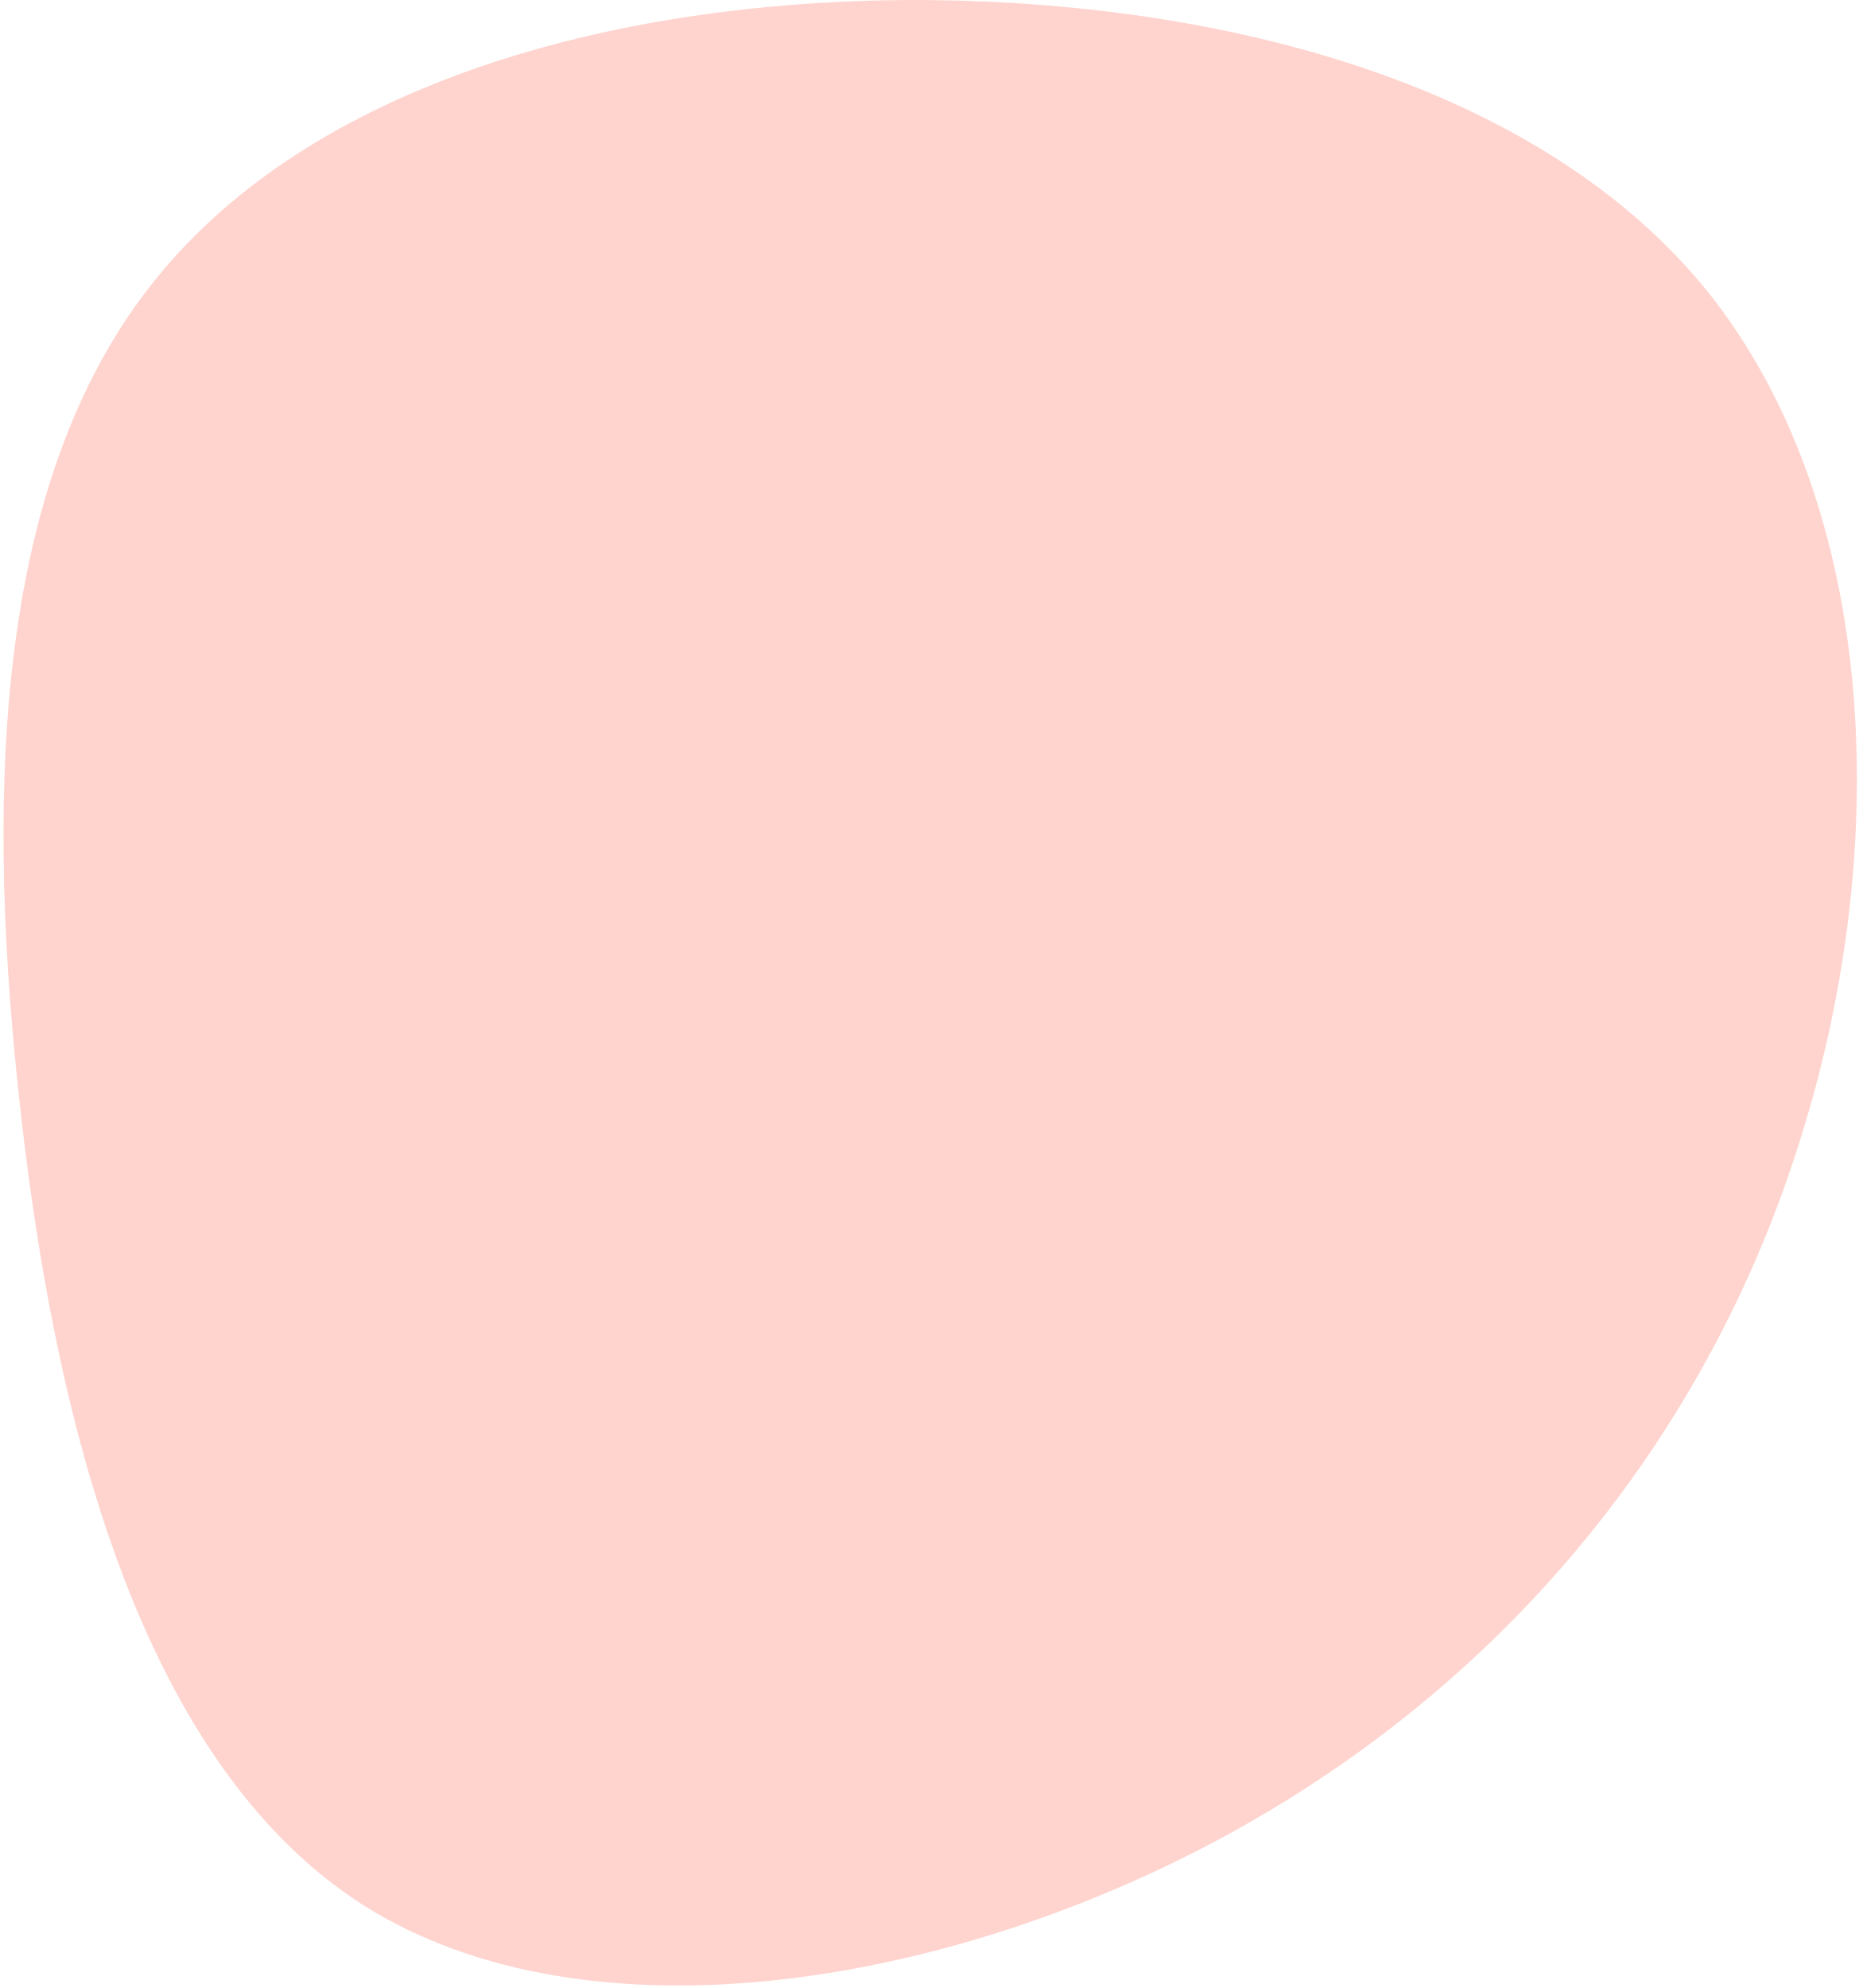
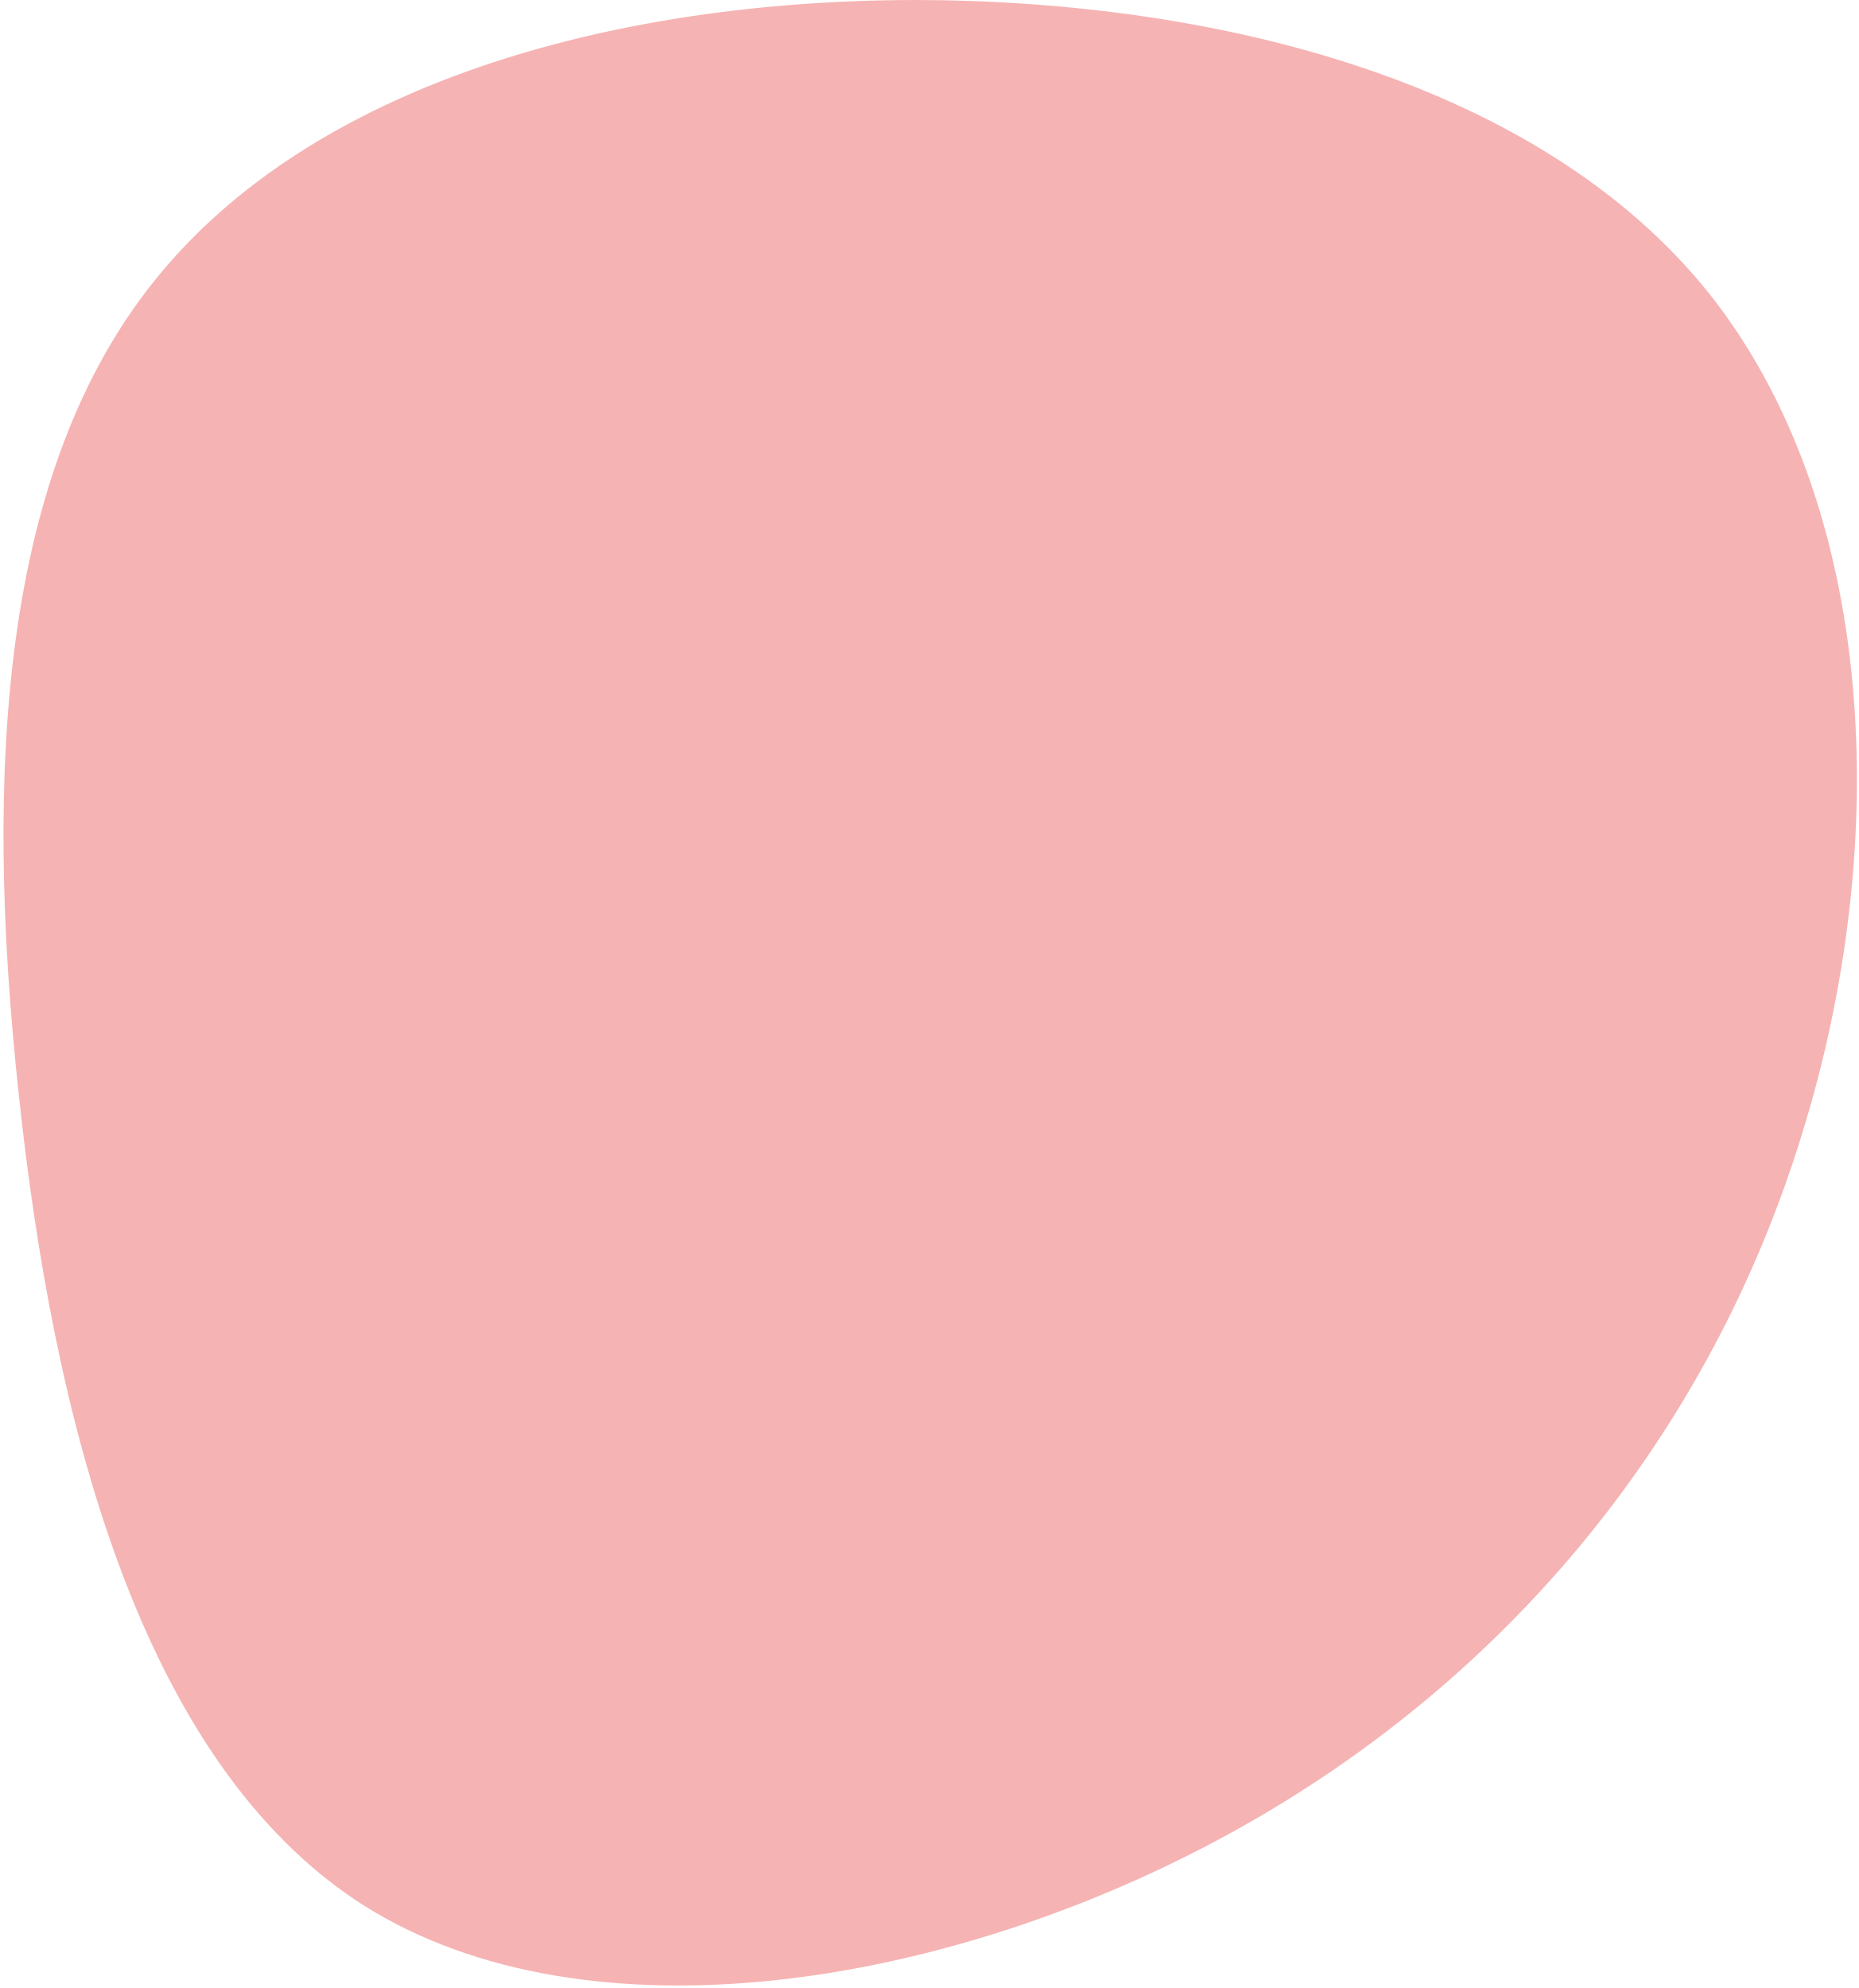
<svg xmlns="http://www.w3.org/2000/svg" width="459" height="491" viewBox="0 0 459 491" fill="none">
-   <path d="M304.32 452.526C235.082 490.701 145.401 505.671 89.759 470.553C34.206 435.103 13.022 349.654 4.574 269.744C-3.963 190.165 0.235 116.126 38.474 68.935C76.802 21.414 149.679 0.168 225.796 0C301.493 0.074 380.607 20.563 422.153 72.468C463.611 124.704 467.59 208.026 445.016 280.332C422.685 353.059 373.559 414.35 304.32 452.526Z" fill="#FE705A" fill-opacity="0.3" />
+   <path d="M304.32 452.526C235.082 490.701 145.401 505.671 89.759 470.553C34.206 435.103 13.022 349.654 4.574 269.744C-3.963 190.165 0.235 116.126 38.474 68.935C76.802 21.414 149.679 0.168 225.796 0C301.493 0.074 380.607 20.563 422.153 72.468C463.611 124.704 467.59 208.026 445.016 280.332C422.685 353.059 373.559 414.35 304.32 452.526Z" fill="#DF0101" fill-opacity="0.3" />
</svg>
